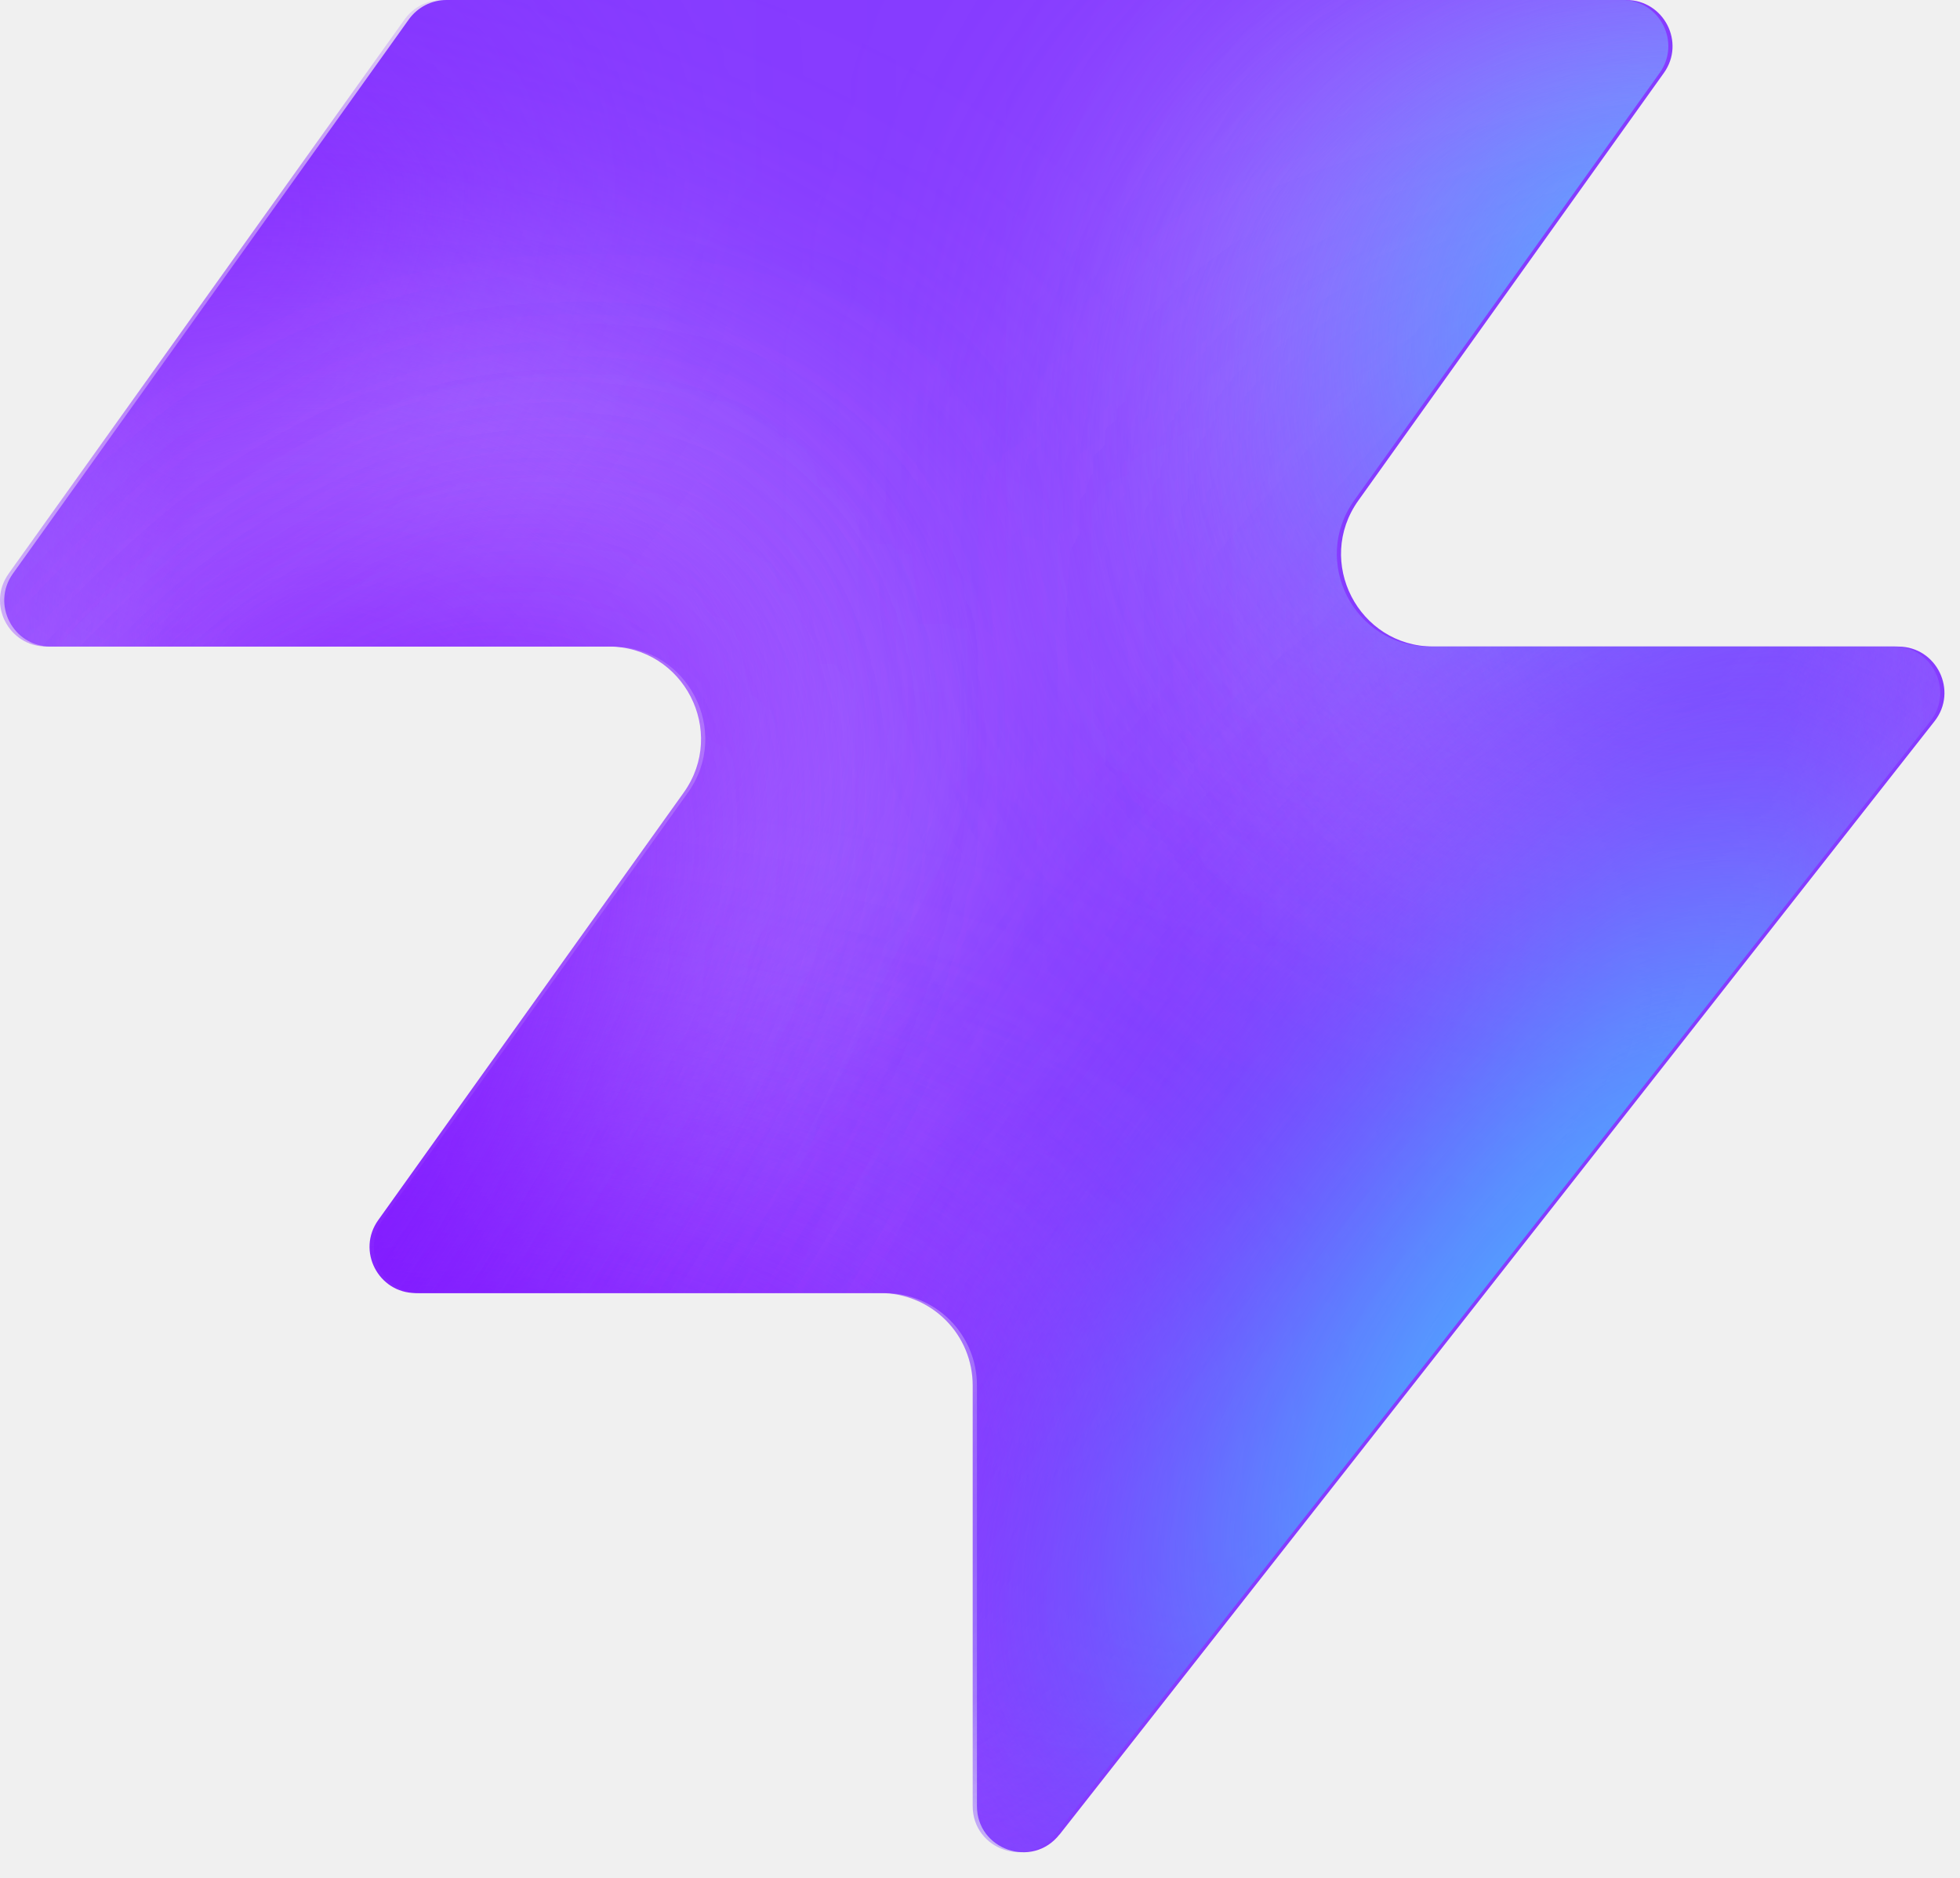
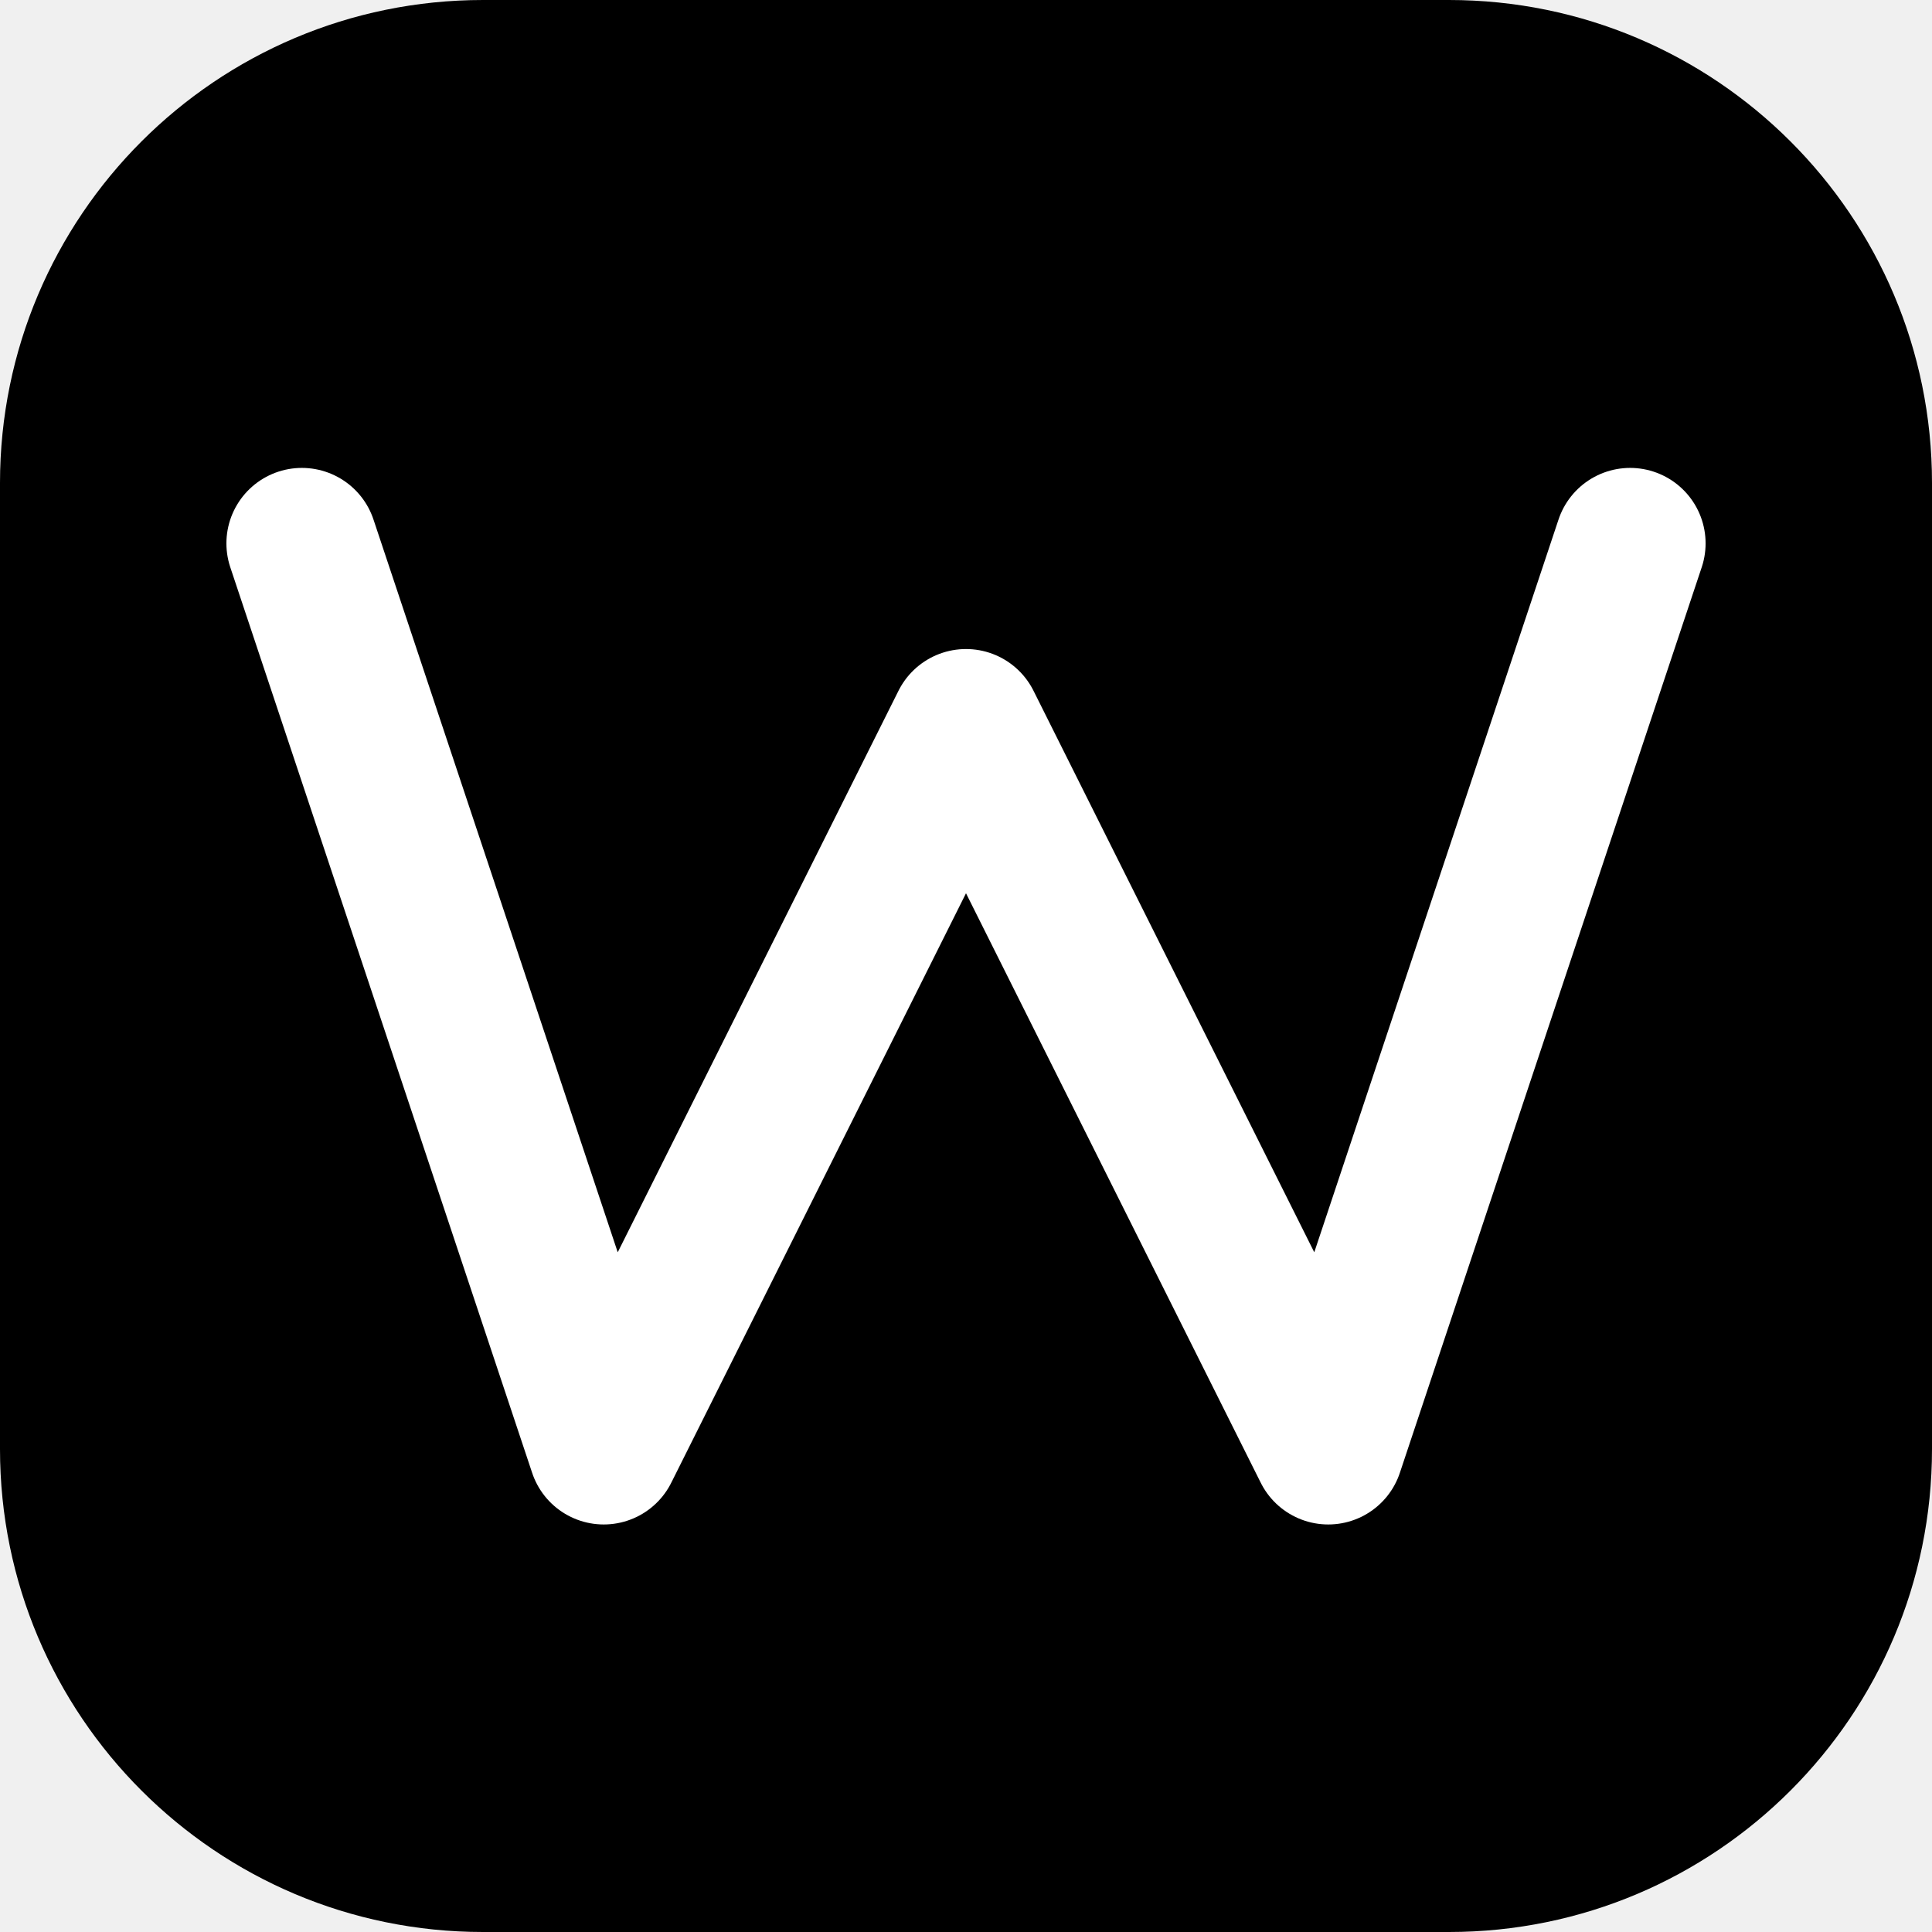
- <svg xmlns="http://www.w3.org/2000/svg" width="48" height="46" fill="none" viewBox="0 0 48 46">
-   <path fill="#863bff" d="M25.946 44.938c-.664.845-2.021.375-2.021-.698V33.937a2.26 2.26 0 0 0-2.262-2.262H10.287c-.92 0-1.456-1.04-.92-1.788l7.48-10.471c1.07-1.497 0-3.578-1.842-3.578H1.237c-.92 0-1.456-1.04-.92-1.788L10.013.474c.214-.297.556-.474.92-.474h28.894c.92 0 1.456 1.04.92 1.788l-7.48 10.471c-1.07 1.498 0 3.579 1.842 3.579h11.377c.943 0 1.473 1.088.89 1.83L25.947 44.94z" style="fill:#863bff;fill:color(display-p3 .525 .23 1);fill-opacity:1" />
-   <mask id="a" width="48" height="46" x="0" y="0" maskUnits="userSpaceOnUse" style="mask-type:alpha">
-     <path fill="#000" d="M25.842 44.938c-.664.844-2.021.375-2.021-.698V33.937a2.26 2.26 0 0 0-2.262-2.262H10.183c-.92 0-1.456-1.04-.92-1.788l7.48-10.471c1.07-1.498 0-3.579-1.842-3.579H1.133c-.92 0-1.456-1.04-.92-1.787L9.91.473c.214-.297.556-.474.92-.474h28.894c.92 0 1.456 1.04.92 1.788l-7.48 10.471c-1.07 1.498 0 3.578 1.842 3.578h11.377c.943 0 1.473 1.088.89 1.832L25.843 44.94z" style="fill:#000;fill-opacity:1" />
-   </mask>
-   <g mask="url(#a)">
-     <g filter="url(#b)">
-       <ellipse cx="5.508" cy="14.704" fill="#ede6ff" rx="5.508" ry="14.704" style="fill:#ede6ff;fill:color(display-p3 .927 .903 1);fill-opacity:1" transform="matrix(.00324 1 1 -.00324 -4.47 31.516)" />
-     </g>
-     <g filter="url(#c)">
-       <ellipse cx="10.399" cy="29.851" fill="#ede6ff" rx="10.399" ry="29.851" style="fill:#ede6ff;fill:color(display-p3 .927 .903 1);fill-opacity:1" transform="matrix(.00324 1 1 -.00324 -39.328 7.883)" />
-     </g>
-     <g filter="url(#d)">
-       <ellipse cx="5.508" cy="30.487" fill="#7e14ff" rx="5.508" ry="30.487" style="fill:#7e14ff;fill:color(display-p3 .492 .077 1);fill-opacity:1" transform="rotate(89.814 -25.913 -14.639)scale(1 -1)" />
-     </g>
-     <g filter="url(#e)">
-       <ellipse cx="5.508" cy="30.599" fill="#7e14ff" rx="5.508" ry="30.599" style="fill:#7e14ff;fill:color(display-p3 .492 .077 1);fill-opacity:1" transform="rotate(89.814 -32.644 -3.334)scale(1 -1)" />
-     </g>
-     <g filter="url(#f)">
-       <ellipse cx="5.508" cy="30.599" fill="#7e14ff" rx="5.508" ry="30.599" style="fill:#7e14ff;fill:color(display-p3 .492 .077 1);fill-opacity:1" transform="matrix(.00324 1 1 -.00324 -34.34 30.47)" />
-     </g>
-     <g filter="url(#g)">
-       <ellipse cx="14.072" cy="22.078" fill="#ede6ff" rx="14.072" ry="22.078" style="fill:#ede6ff;fill:color(display-p3 .927 .903 1);fill-opacity:1" transform="rotate(93.35 24.506 48.493)scale(-1 1)" />
-     </g>
-     <g filter="url(#h)">
-       <ellipse cx="3.47" cy="21.501" fill="#7e14ff" rx="3.47" ry="21.501" style="fill:#7e14ff;fill:color(display-p3 .492 .077 1);fill-opacity:1" transform="rotate(89.009 28.708 47.59)scale(-1 1)" />
-     </g>
-     <g filter="url(#i)">
-       <ellipse cx="3.47" cy="21.501" fill="#7e14ff" rx="3.47" ry="21.501" style="fill:#7e14ff;fill:color(display-p3 .492 .077 1);fill-opacity:1" transform="rotate(89.009 28.708 47.59)scale(-1 1)" />
-     </g>
-     <g filter="url(#j)">
-       <ellipse cx=".387" cy="8.972" fill="#7e14ff" rx="4.407" ry="29.108" style="fill:#7e14ff;fill:color(display-p3 .492 .077 1);fill-opacity:1" transform="rotate(39.51 .387 8.972)" />
-     </g>
-     <g filter="url(#k)">
-       <ellipse cx="47.523" cy="-6.092" fill="#7e14ff" rx="4.407" ry="29.108" style="fill:#7e14ff;fill:color(display-p3 .492 .077 1);fill-opacity:1" transform="rotate(37.892 47.523 -6.092)" />
-     </g>
-     <g filter="url(#l)">
-       <ellipse cx="41.412" cy="6.333" fill="#47bfff" rx="5.971" ry="9.665" style="fill:#47bfff;fill:color(display-p3 .28 .748 1);fill-opacity:1" transform="rotate(37.892 41.412 6.333)" />
-     </g>
-     <g filter="url(#m)">
-       <ellipse cx="-1.879" cy="38.332" fill="#7e14ff" rx="4.407" ry="29.108" style="fill:#7e14ff;fill:color(display-p3 .492 .077 1);fill-opacity:1" transform="rotate(37.892 -1.88 38.332)" />
-     </g>
-     <g filter="url(#n)">
-       <ellipse cx="-1.879" cy="38.332" fill="#7e14ff" rx="4.407" ry="29.108" style="fill:#7e14ff;fill:color(display-p3 .492 .077 1);fill-opacity:1" transform="rotate(37.892 -1.88 38.332)" />
-     </g>
-     <g filter="url(#o)">
-       <ellipse cx="35.651" cy="29.907" fill="#7e14ff" rx="4.407" ry="29.108" style="fill:#7e14ff;fill:color(display-p3 .492 .077 1);fill-opacity:1" transform="rotate(37.892 35.651 29.907)" />
-     </g>
-     <g filter="url(#p)">
-       <ellipse cx="38.418" cy="32.4" fill="#47bfff" rx="5.971" ry="15.297" style="fill:#47bfff;fill:color(display-p3 .28 .748 1);fill-opacity:1" transform="rotate(37.892 38.418 32.4)" />
-     </g>
-   </g>
-   <defs>
-     <filter id="b" width="60.045" height="41.654" x="-19.77" y="16.149" color-interpolation-filters="sRGB" filterUnits="userSpaceOnUse">
-       <feFlood flood-opacity="0" result="BackgroundImageFix" />
-       <feBlend in="SourceGraphic" in2="BackgroundImageFix" result="shape" />
-       <feGaussianBlur result="effect1_foregroundBlur_2002_17158" stdDeviation="7.659" />
-     </filter>
-     <filter id="c" width="90.34" height="51.437" x="-54.613" y="-7.533" color-interpolation-filters="sRGB" filterUnits="userSpaceOnUse">
-       <feFlood flood-opacity="0" result="BackgroundImageFix" />
-       <feBlend in="SourceGraphic" in2="BackgroundImageFix" result="shape" />
-       <feGaussianBlur result="effect1_foregroundBlur_2002_17158" stdDeviation="7.659" />
-     </filter>
-     <filter id="d" width="79.355" height="29.4" x="-49.64" y="2.03" color-interpolation-filters="sRGB" filterUnits="userSpaceOnUse">
-       <feFlood flood-opacity="0" result="BackgroundImageFix" />
-       <feBlend in="SourceGraphic" in2="BackgroundImageFix" result="shape" />
-       <feGaussianBlur result="effect1_foregroundBlur_2002_17158" stdDeviation="4.596" />
-     </filter>
-     <filter id="e" width="79.579" height="29.4" x="-45.045" y="20.029" color-interpolation-filters="sRGB" filterUnits="userSpaceOnUse">
-       <feFlood flood-opacity="0" result="BackgroundImageFix" />
-       <feBlend in="SourceGraphic" in2="BackgroundImageFix" result="shape" />
-       <feGaussianBlur result="effect1_foregroundBlur_2002_17158" stdDeviation="4.596" />
-     </filter>
-     <filter id="f" width="79.579" height="29.4" x="-43.513" y="21.178" color-interpolation-filters="sRGB" filterUnits="userSpaceOnUse">
-       <feFlood flood-opacity="0" result="BackgroundImageFix" />
-       <feBlend in="SourceGraphic" in2="BackgroundImageFix" result="shape" />
-       <feGaussianBlur result="effect1_foregroundBlur_2002_17158" stdDeviation="4.596" />
-     </filter>
-     <filter id="g" width="74.749" height="58.852" x="15.756" y="-17.901" color-interpolation-filters="sRGB" filterUnits="userSpaceOnUse">
-       <feFlood flood-opacity="0" result="BackgroundImageFix" />
-       <feBlend in="SourceGraphic" in2="BackgroundImageFix" result="shape" />
-       <feGaussianBlur result="effect1_foregroundBlur_2002_17158" stdDeviation="7.659" />
-     </filter>
-     <filter id="h" width="61.377" height="25.362" x="23.548" y="2.284" color-interpolation-filters="sRGB" filterUnits="userSpaceOnUse">
-       <feFlood flood-opacity="0" result="BackgroundImageFix" />
-       <feBlend in="SourceGraphic" in2="BackgroundImageFix" result="shape" />
-       <feGaussianBlur result="effect1_foregroundBlur_2002_17158" stdDeviation="4.596" />
-     </filter>
-     <filter id="i" width="61.377" height="25.362" x="23.548" y="2.284" color-interpolation-filters="sRGB" filterUnits="userSpaceOnUse">
-       <feFlood flood-opacity="0" result="BackgroundImageFix" />
-       <feBlend in="SourceGraphic" in2="BackgroundImageFix" result="shape" />
-       <feGaussianBlur result="effect1_foregroundBlur_2002_17158" stdDeviation="4.596" />
-     </filter>
-     <filter id="j" width="56.045" height="63.649" x="-27.636" y="-22.853" color-interpolation-filters="sRGB" filterUnits="userSpaceOnUse">
-       <feFlood flood-opacity="0" result="BackgroundImageFix" />
-       <feBlend in="SourceGraphic" in2="BackgroundImageFix" result="shape" />
-       <feGaussianBlur result="effect1_foregroundBlur_2002_17158" stdDeviation="4.596" />
-     </filter>
-     <filter id="k" width="54.814" height="64.646" x="20.116" y="-38.415" color-interpolation-filters="sRGB" filterUnits="userSpaceOnUse">
-       <feFlood flood-opacity="0" result="BackgroundImageFix" />
-       <feBlend in="SourceGraphic" in2="BackgroundImageFix" result="shape" />
-       <feGaussianBlur result="effect1_foregroundBlur_2002_17158" stdDeviation="4.596" />
-     </filter>
-     <filter id="l" width="33.541" height="35.313" x="24.641" y="-11.323" color-interpolation-filters="sRGB" filterUnits="userSpaceOnUse">
-       <feFlood flood-opacity="0" result="BackgroundImageFix" />
-       <feBlend in="SourceGraphic" in2="BackgroundImageFix" result="shape" />
-       <feGaussianBlur result="effect1_foregroundBlur_2002_17158" stdDeviation="4.596" />
-     </filter>
-     <filter id="m" width="54.814" height="64.646" x="-29.286" y="6.009" color-interpolation-filters="sRGB" filterUnits="userSpaceOnUse">
-       <feFlood flood-opacity="0" result="BackgroundImageFix" />
-       <feBlend in="SourceGraphic" in2="BackgroundImageFix" result="shape" />
-       <feGaussianBlur result="effect1_foregroundBlur_2002_17158" stdDeviation="4.596" />
-     </filter>
-     <filter id="n" width="54.814" height="64.646" x="-29.286" y="6.009" color-interpolation-filters="sRGB" filterUnits="userSpaceOnUse">
-       <feFlood flood-opacity="0" result="BackgroundImageFix" />
-       <feBlend in="SourceGraphic" in2="BackgroundImageFix" result="shape" />
-       <feGaussianBlur result="effect1_foregroundBlur_2002_17158" stdDeviation="4.596" />
-     </filter>
-     <filter id="o" width="54.814" height="64.646" x="8.244" y="-2.416" color-interpolation-filters="sRGB" filterUnits="userSpaceOnUse">
-       <feFlood flood-opacity="0" result="BackgroundImageFix" />
-       <feBlend in="SourceGraphic" in2="BackgroundImageFix" result="shape" />
-       <feGaussianBlur result="effect1_foregroundBlur_2002_17158" stdDeviation="4.596" />
-     </filter>
-     <filter id="p" width="39.409" height="43.623" x="18.713" y="10.588" color-interpolation-filters="sRGB" filterUnits="userSpaceOnUse">
-       <feFlood flood-opacity="0" result="BackgroundImageFix" />
-       <feBlend in="SourceGraphic" in2="BackgroundImageFix" result="shape" />
-       <feGaussianBlur result="effect1_foregroundBlur_2002_17158" stdDeviation="4.596" />
-     </filter>
-   </defs>
+ <svg xmlns="http://www.w3.org/2000/svg" viewBox="0 0 32 32">
+   <rect width="32" height="32" rx="8" fill="#000" />
+   <path d="m5 9 5 15 6-12 6 12 5-15" fill="none" stroke="#fff" stroke-width="2.5" stroke-linecap="round" stroke-linejoin="round" />
</svg>
